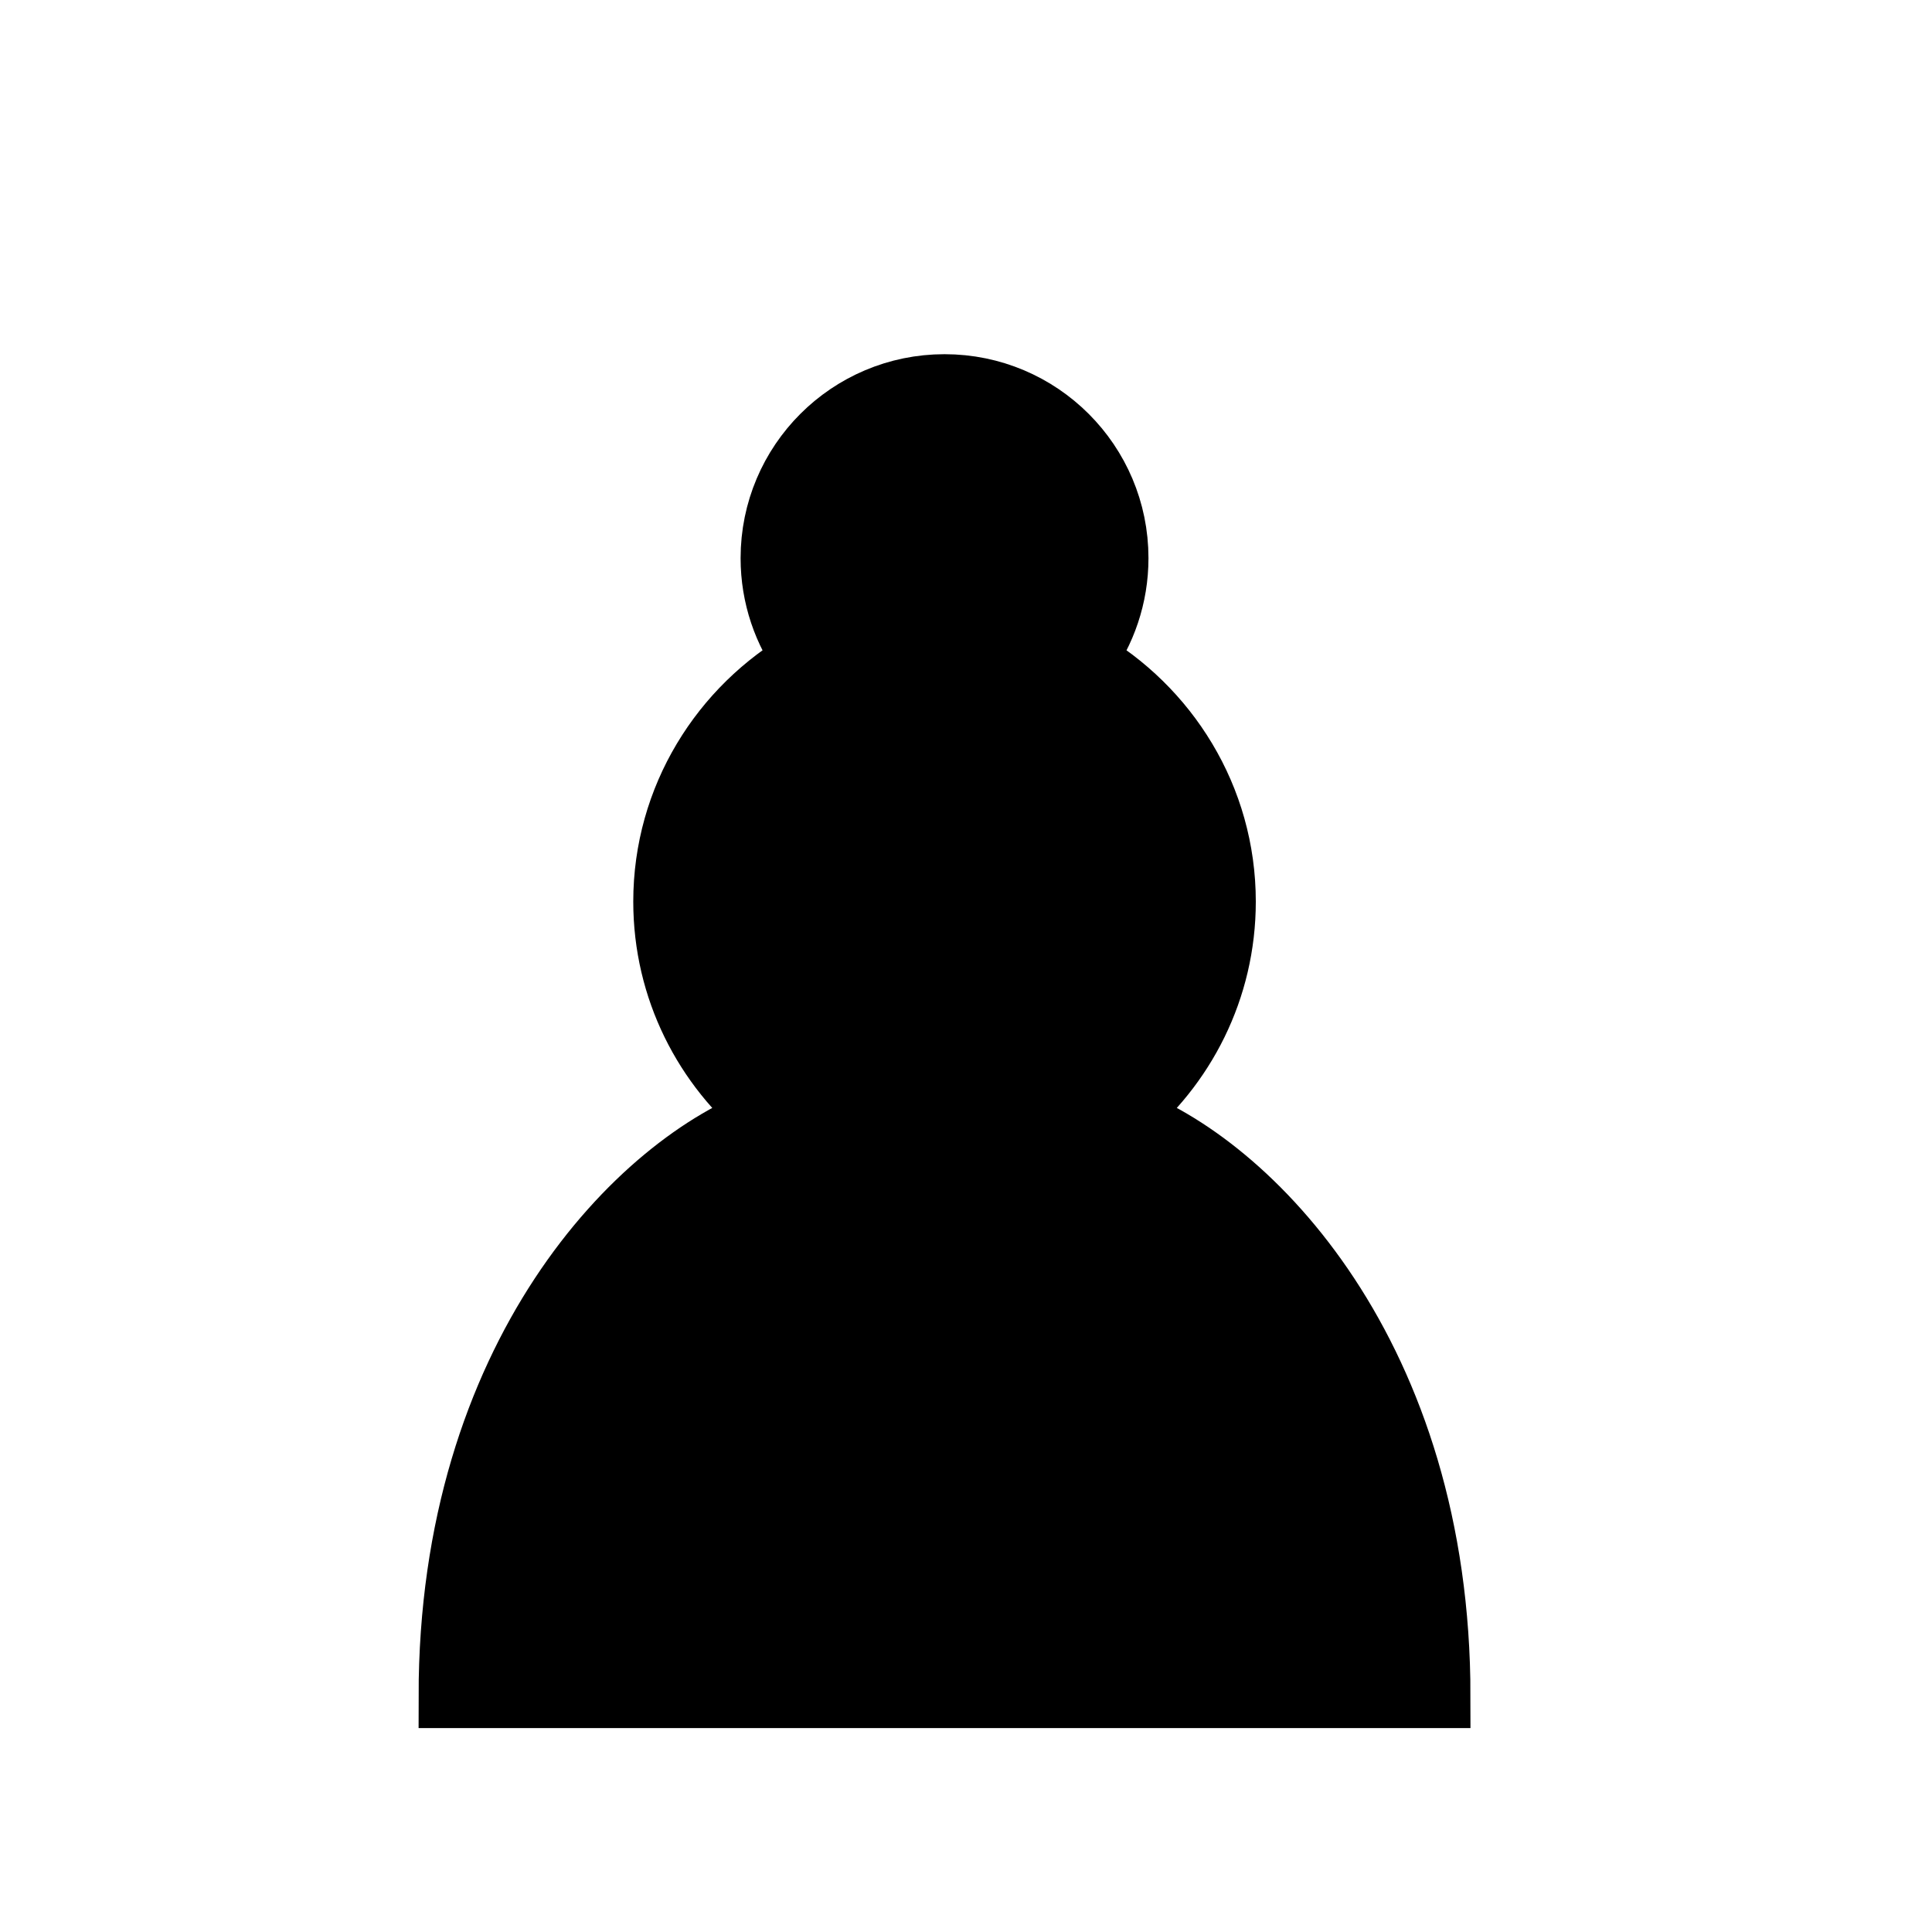
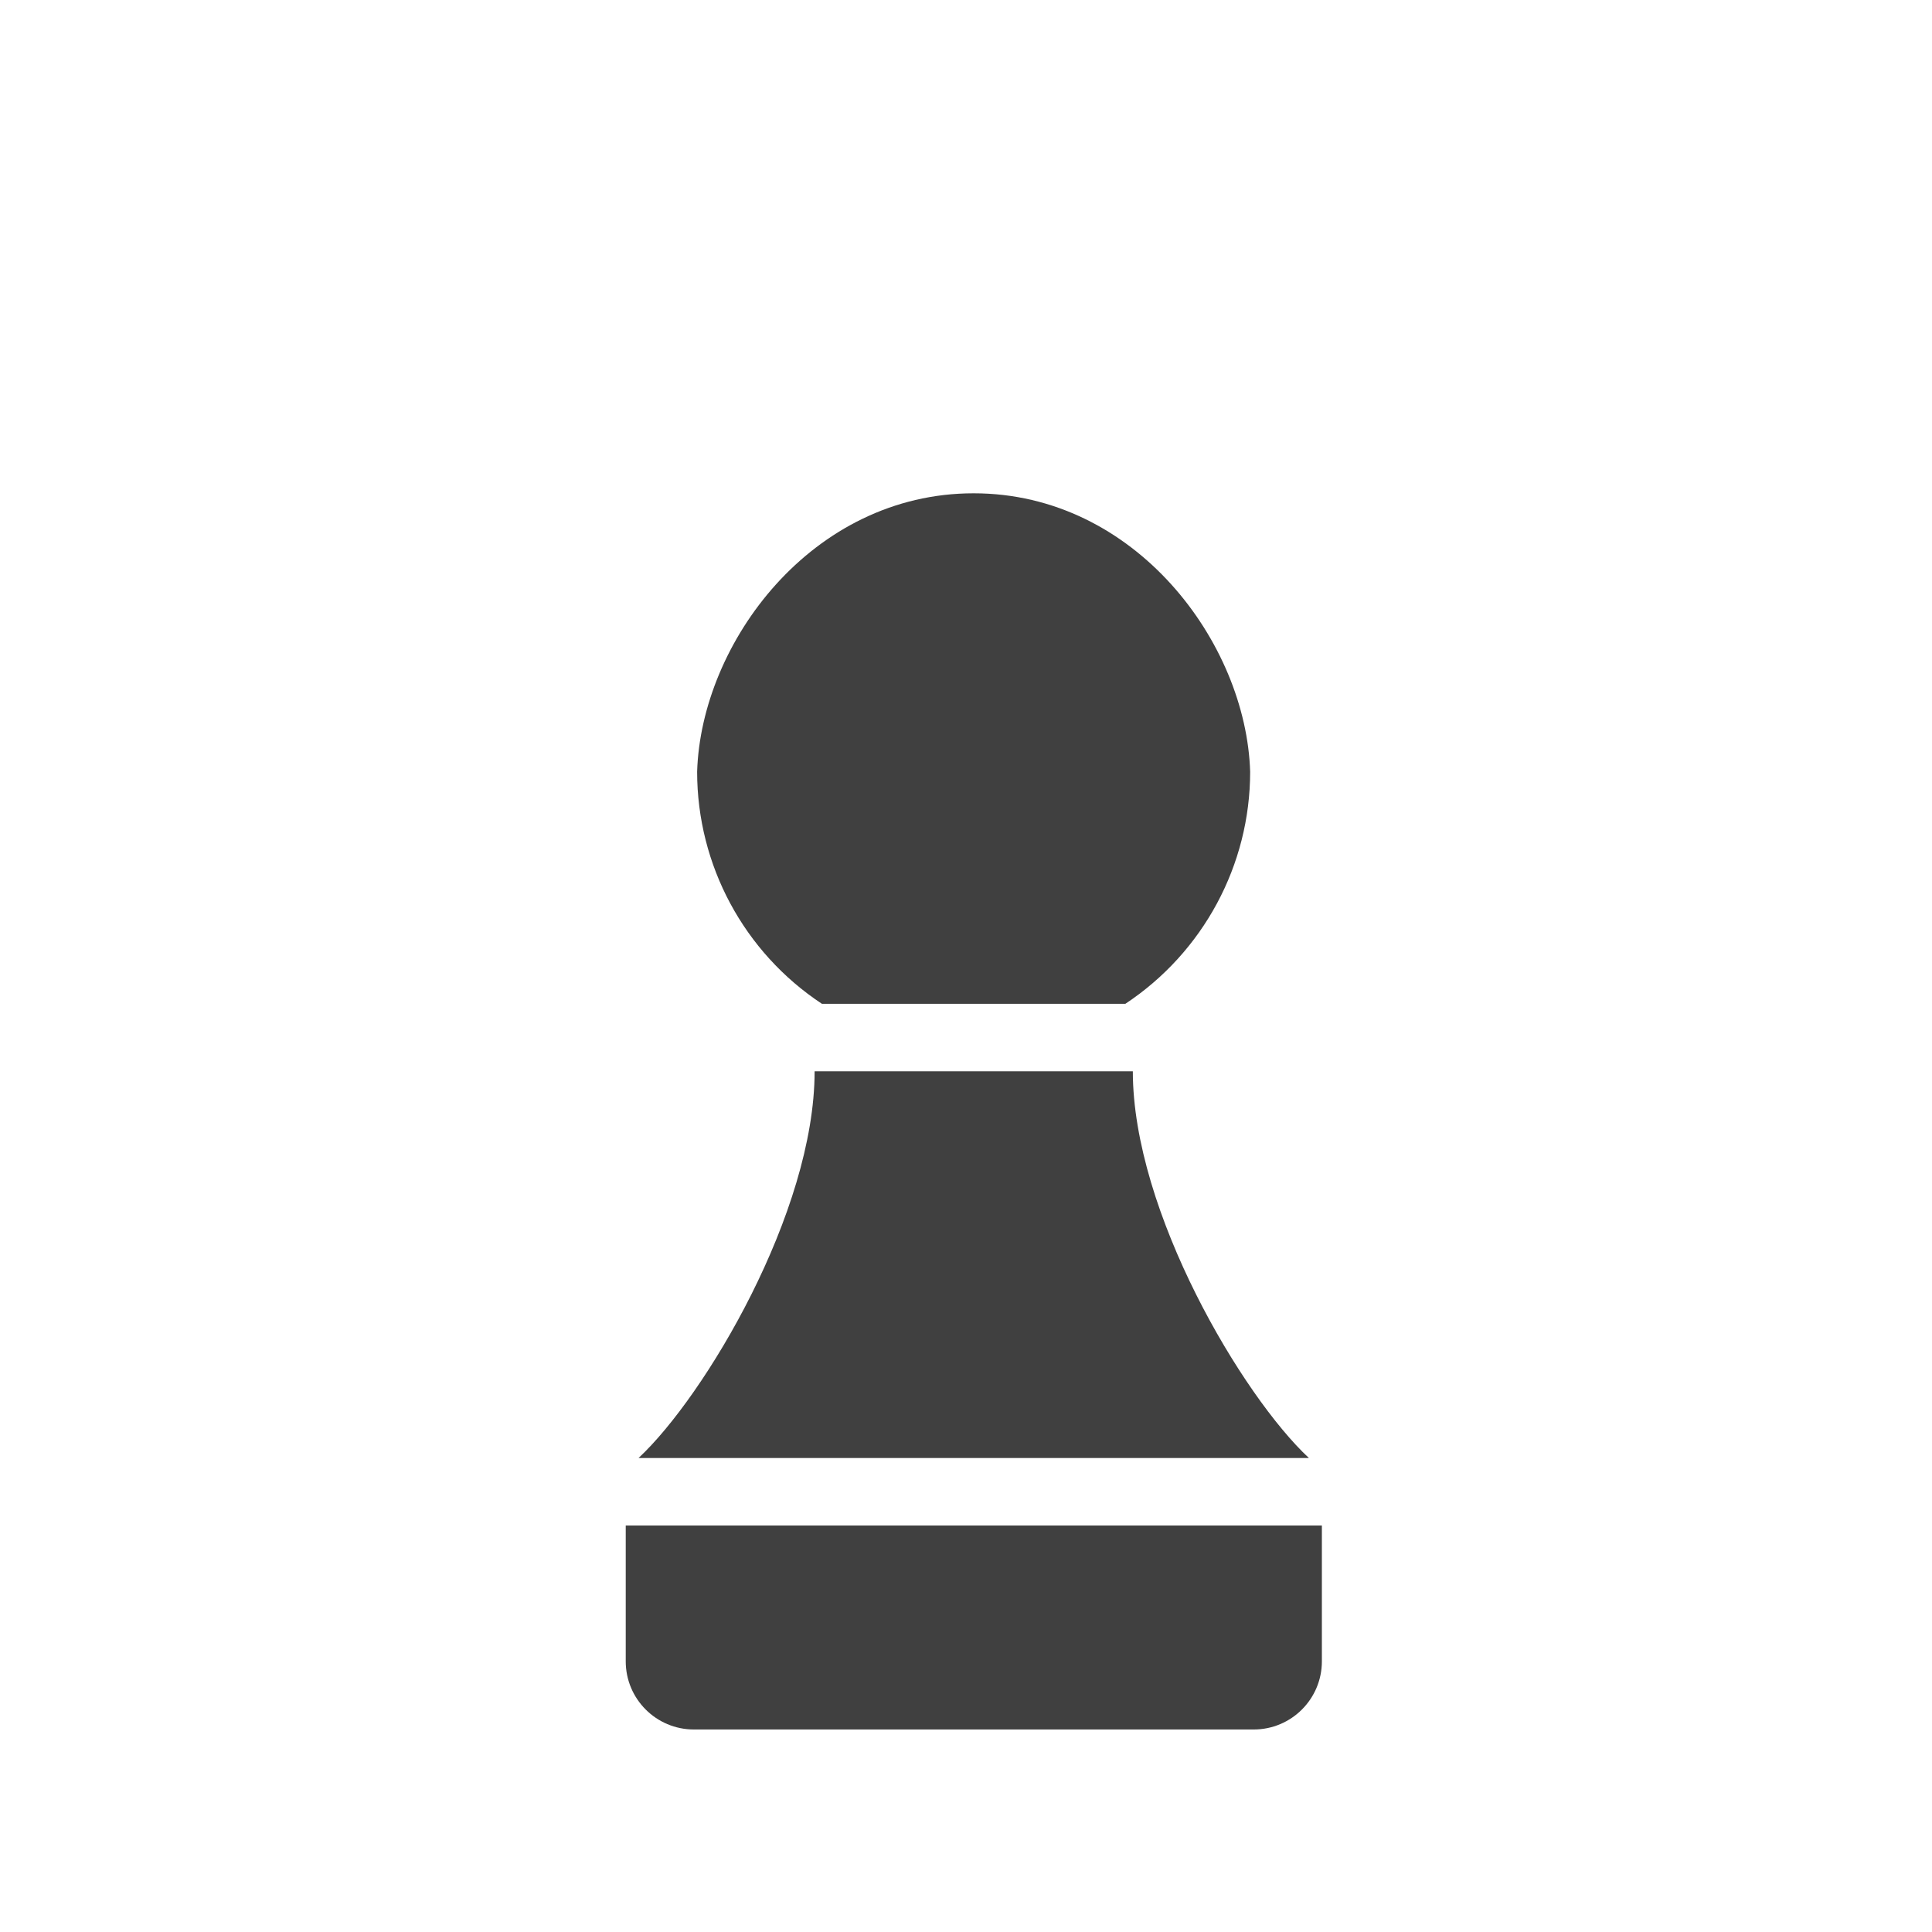
- <svg xmlns="http://www.w3.org/2000/svg" version="1.1" width="45" height="45">
-   <path d="M 22,9 C 19.79,9 18,10.79 18,13 C 18,13.89 18.29,14.71 18.78,15.38 C 16.83,16.5 15.5,18.59 15.5,21 C 15.5,23.03 16.44,24.84 17.91,26.03 C 14.91,27.09 10.5,31.58 10.5,39.5 L 33.5,39.5 C 33.5,31.58 29.09,27.09 26.09,26.03 C 27.56,24.84 28.5,23.03 28.5,21 C 28.5,18.59 27.17,16.5 25.22,15.38 C 25.71,14.71 26,13.89 26,13 C 26,10.79 24.21,9 22,9 z " style="opacity:1; fill:#000000; fill-opacity:1; fill-rule:nonzero; stroke:#000000; stroke-width:1.5; stroke-linecap:round; stroke-linejoin:miter; stroke-miterlimit:4; stroke-dasharray:none; stroke-opacity:1;" />
+ <svg xmlns="http://www.w3.org/2000/svg" width="11.906mm" height="11.906mm" version="1.1" viewBox="0 0 11.906 11.906">
+   <g transform="translate(-2234.9 407.9)">
+     <rect x="1353.8" y="-115.3" width="266.7" height="266.7" ry="1.373" fill-opacity="0" />
+     <path d="m2240.9-404.86c-0.998 0-1.68 0.923-1.704 1.716 1e-4 0.576 0.289 1.113 0.769 1.43h1.87c0.48-0.318 0.769-0.855 0.769-1.43-0.024-0.793-0.706-1.716-1.704-1.716zm-0.98 3.562c0 0.868-0.677 2.003-1.085 2.383h4.131c-0.408-0.38-1.085-1.516-1.085-2.383zm-1.164 2.799v0.837a0.42 0.42 0 0 0 0.42 0.42h3.45a0.42 0.42 0 0 0 0.42-0.42v-0.837z" fill="#404040" />
+   </g>
</svg>
